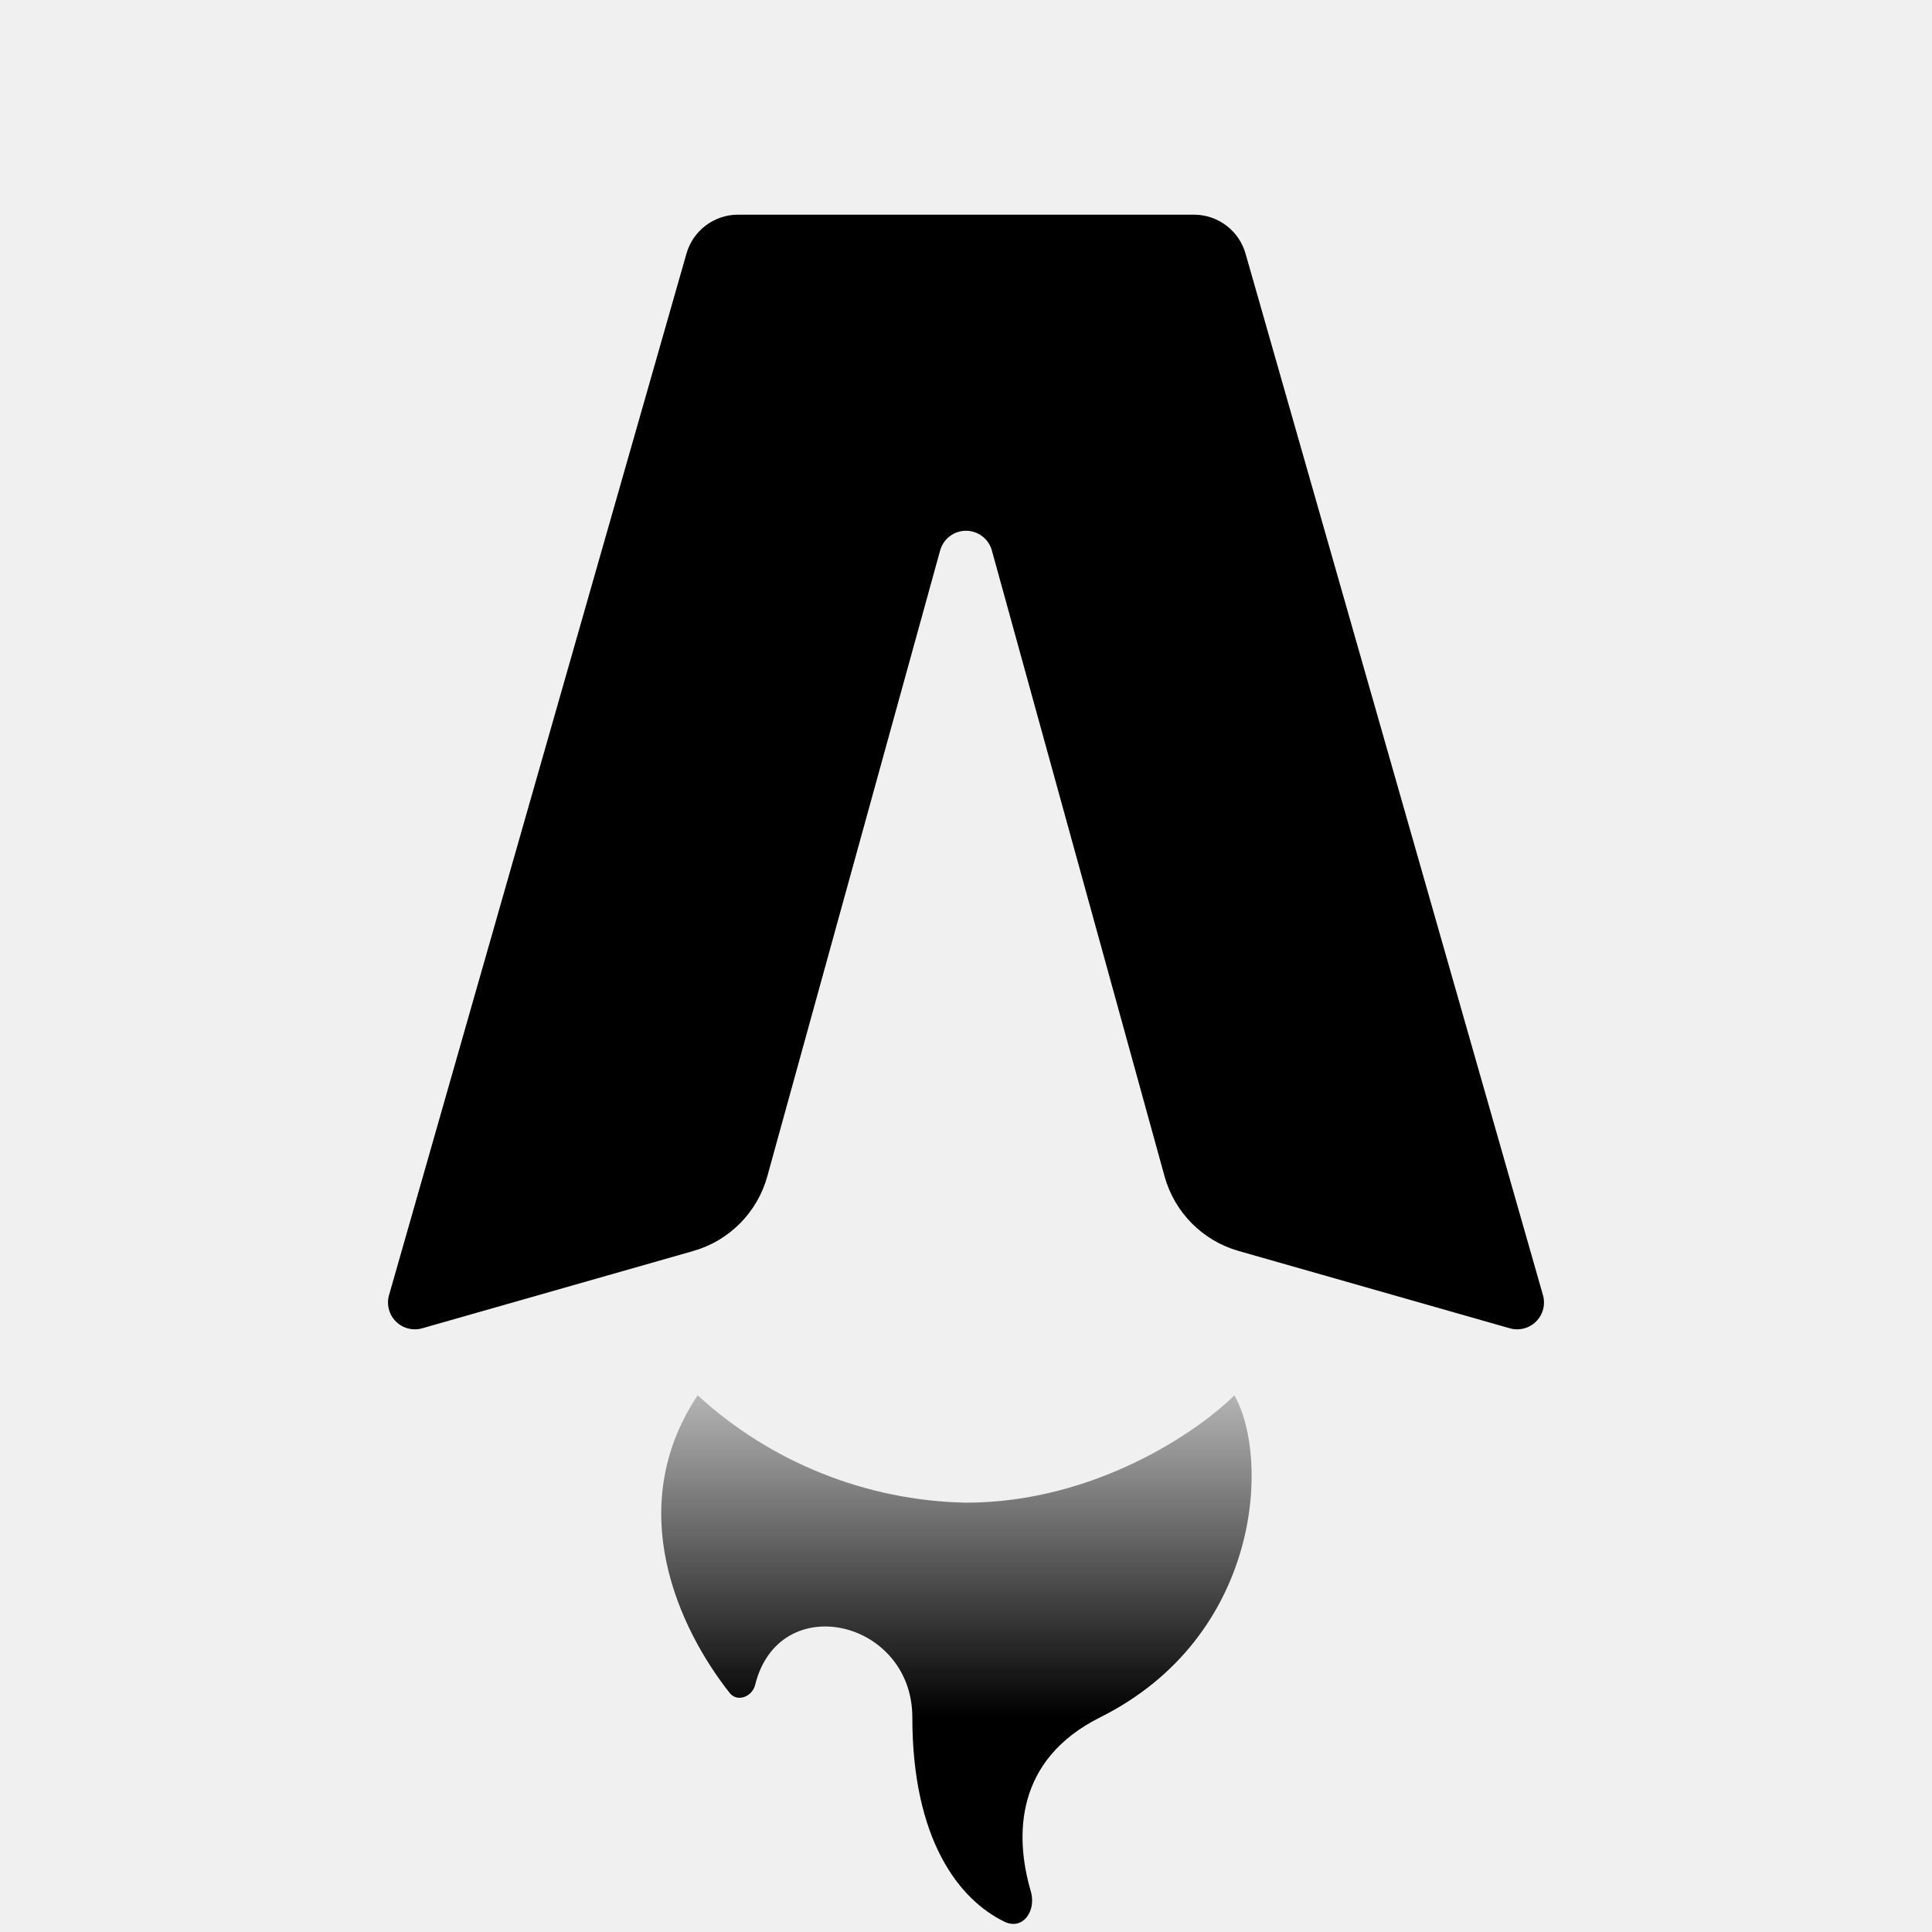
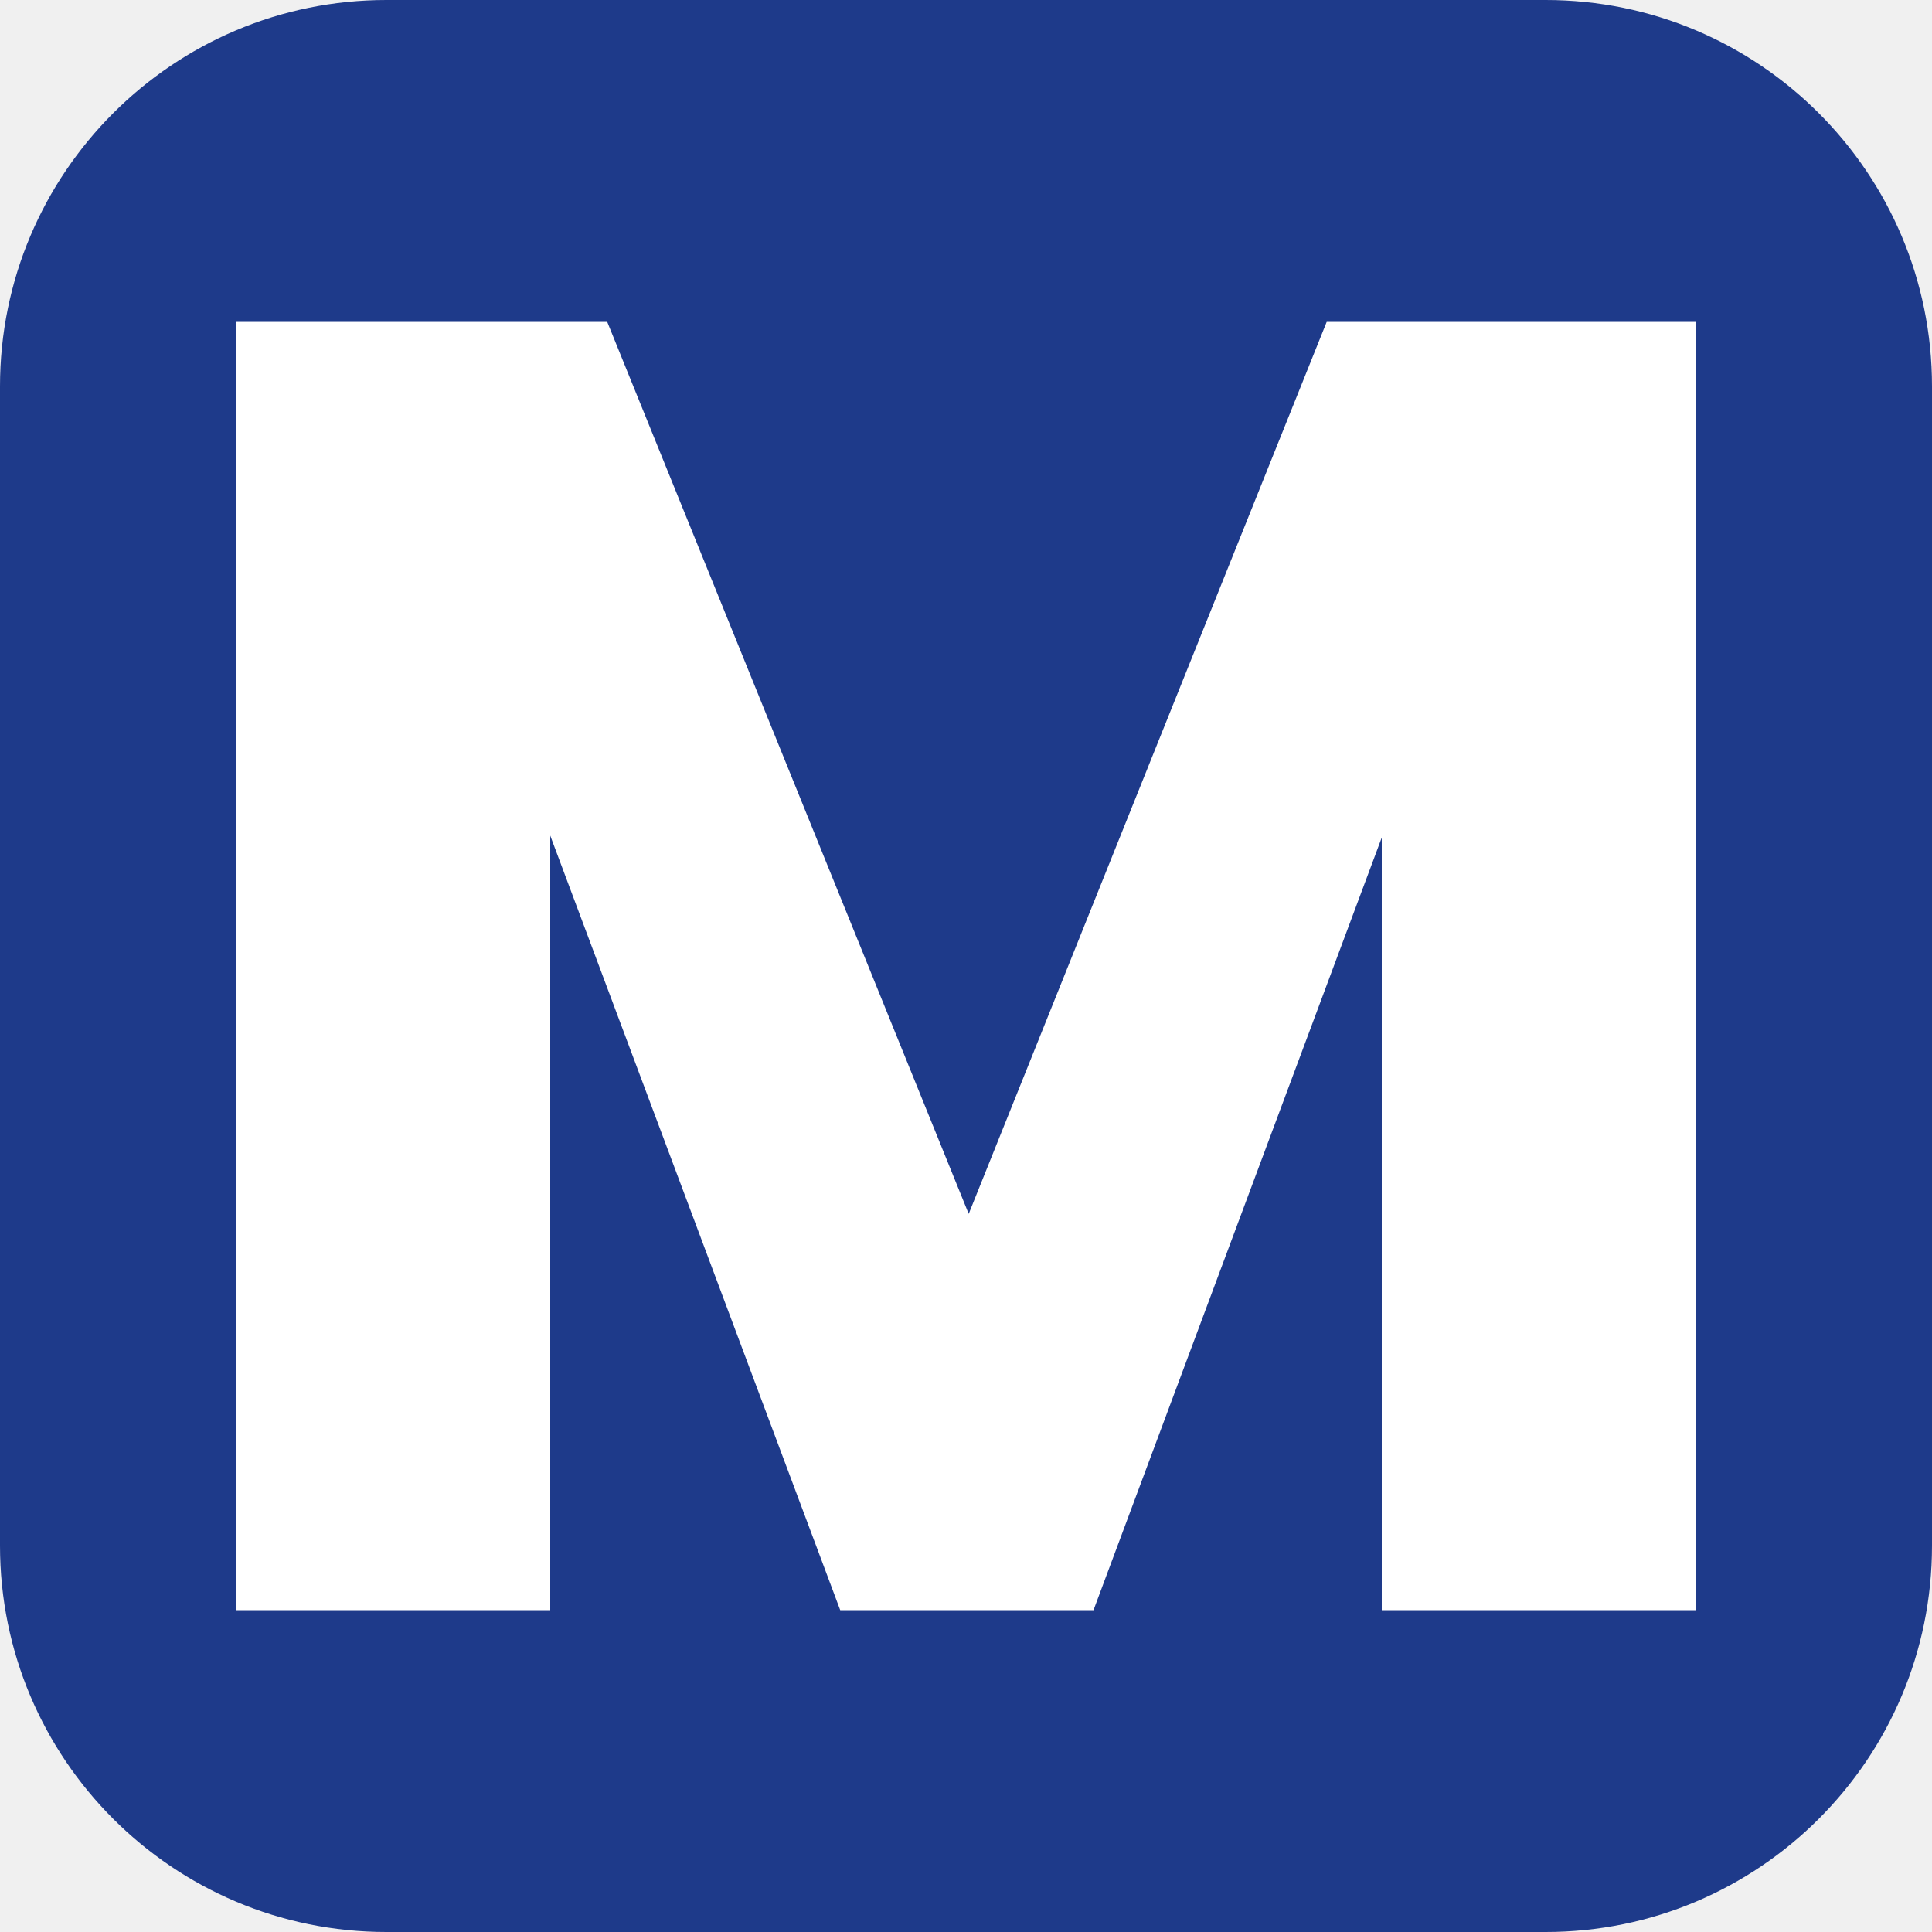
- <svg xmlns="http://www.w3.org/2000/svg" fill="none" viewBox="0 0 36 36">
-   <path fill="#000" d="M22.25 4h-8.5a1 1 0 0 0-.96.73l-5.54 19.4a.5.5 0 0 0 .62.62l5.05-1.44a2 2 0 0 0 1.38-1.4l3.22-11.66a.5.5 0 0 1 .96 0l3.22 11.67a2 2 0 0 0 1.38 1.39l5.05 1.44a.5.5 0 0 0 .62-.62l-5.54-19.4a1 1 0 0 0-.96-.73Z" />
-   <path fill="url(#gradient)" d="M18 28a7.63 7.63 0 0 1-5-2c-1.4 2.1-.35 4.35.6 5.55.14.17.41.07.47-.15.44-1.8 2.93-1.22 2.93.6 0 2.28.87 3.4 1.72 3.81.34.16.59-.2.49-.56-.31-1.05-.29-2.46 1.29-3.25 3-1.5 3.17-4.83 2.5-6-.67.67-2.6 2-5 2Z" />
-   <defs>
-     <linearGradient id="gradient" x1="16" x2="16" y1="32" y2="24" gradientUnits="userSpaceOnUse">
-       <stop stop-color="#000" />
-       <stop offset="1" stop-color="#000" stop-opacity="0" />
-     </linearGradient>
-   </defs>
-   <style>
-     @media (prefers-color-scheme:dark){:root{filter:invert(100%)}}
-   </style>
+ <svg xmlns="http://www.w3.org/2000/svg" width="256" height="256" viewBox="0 0 100 100">
+   <rect width="100" height="100" rx="20" fill="#1e3a8a" />
+   <path d="M68.67 16.66L87.76 16.66L87.76 83.34L71.52 83.34L71.52 43.35L56.60 83.34L43.49 83.34L28.48 43.25L28.48 83.34L12.24 83.34L12.24 16.66L31.43 16.66L50.14 62.83L68.67 16.66Z" fill="#fff" />
</svg>
